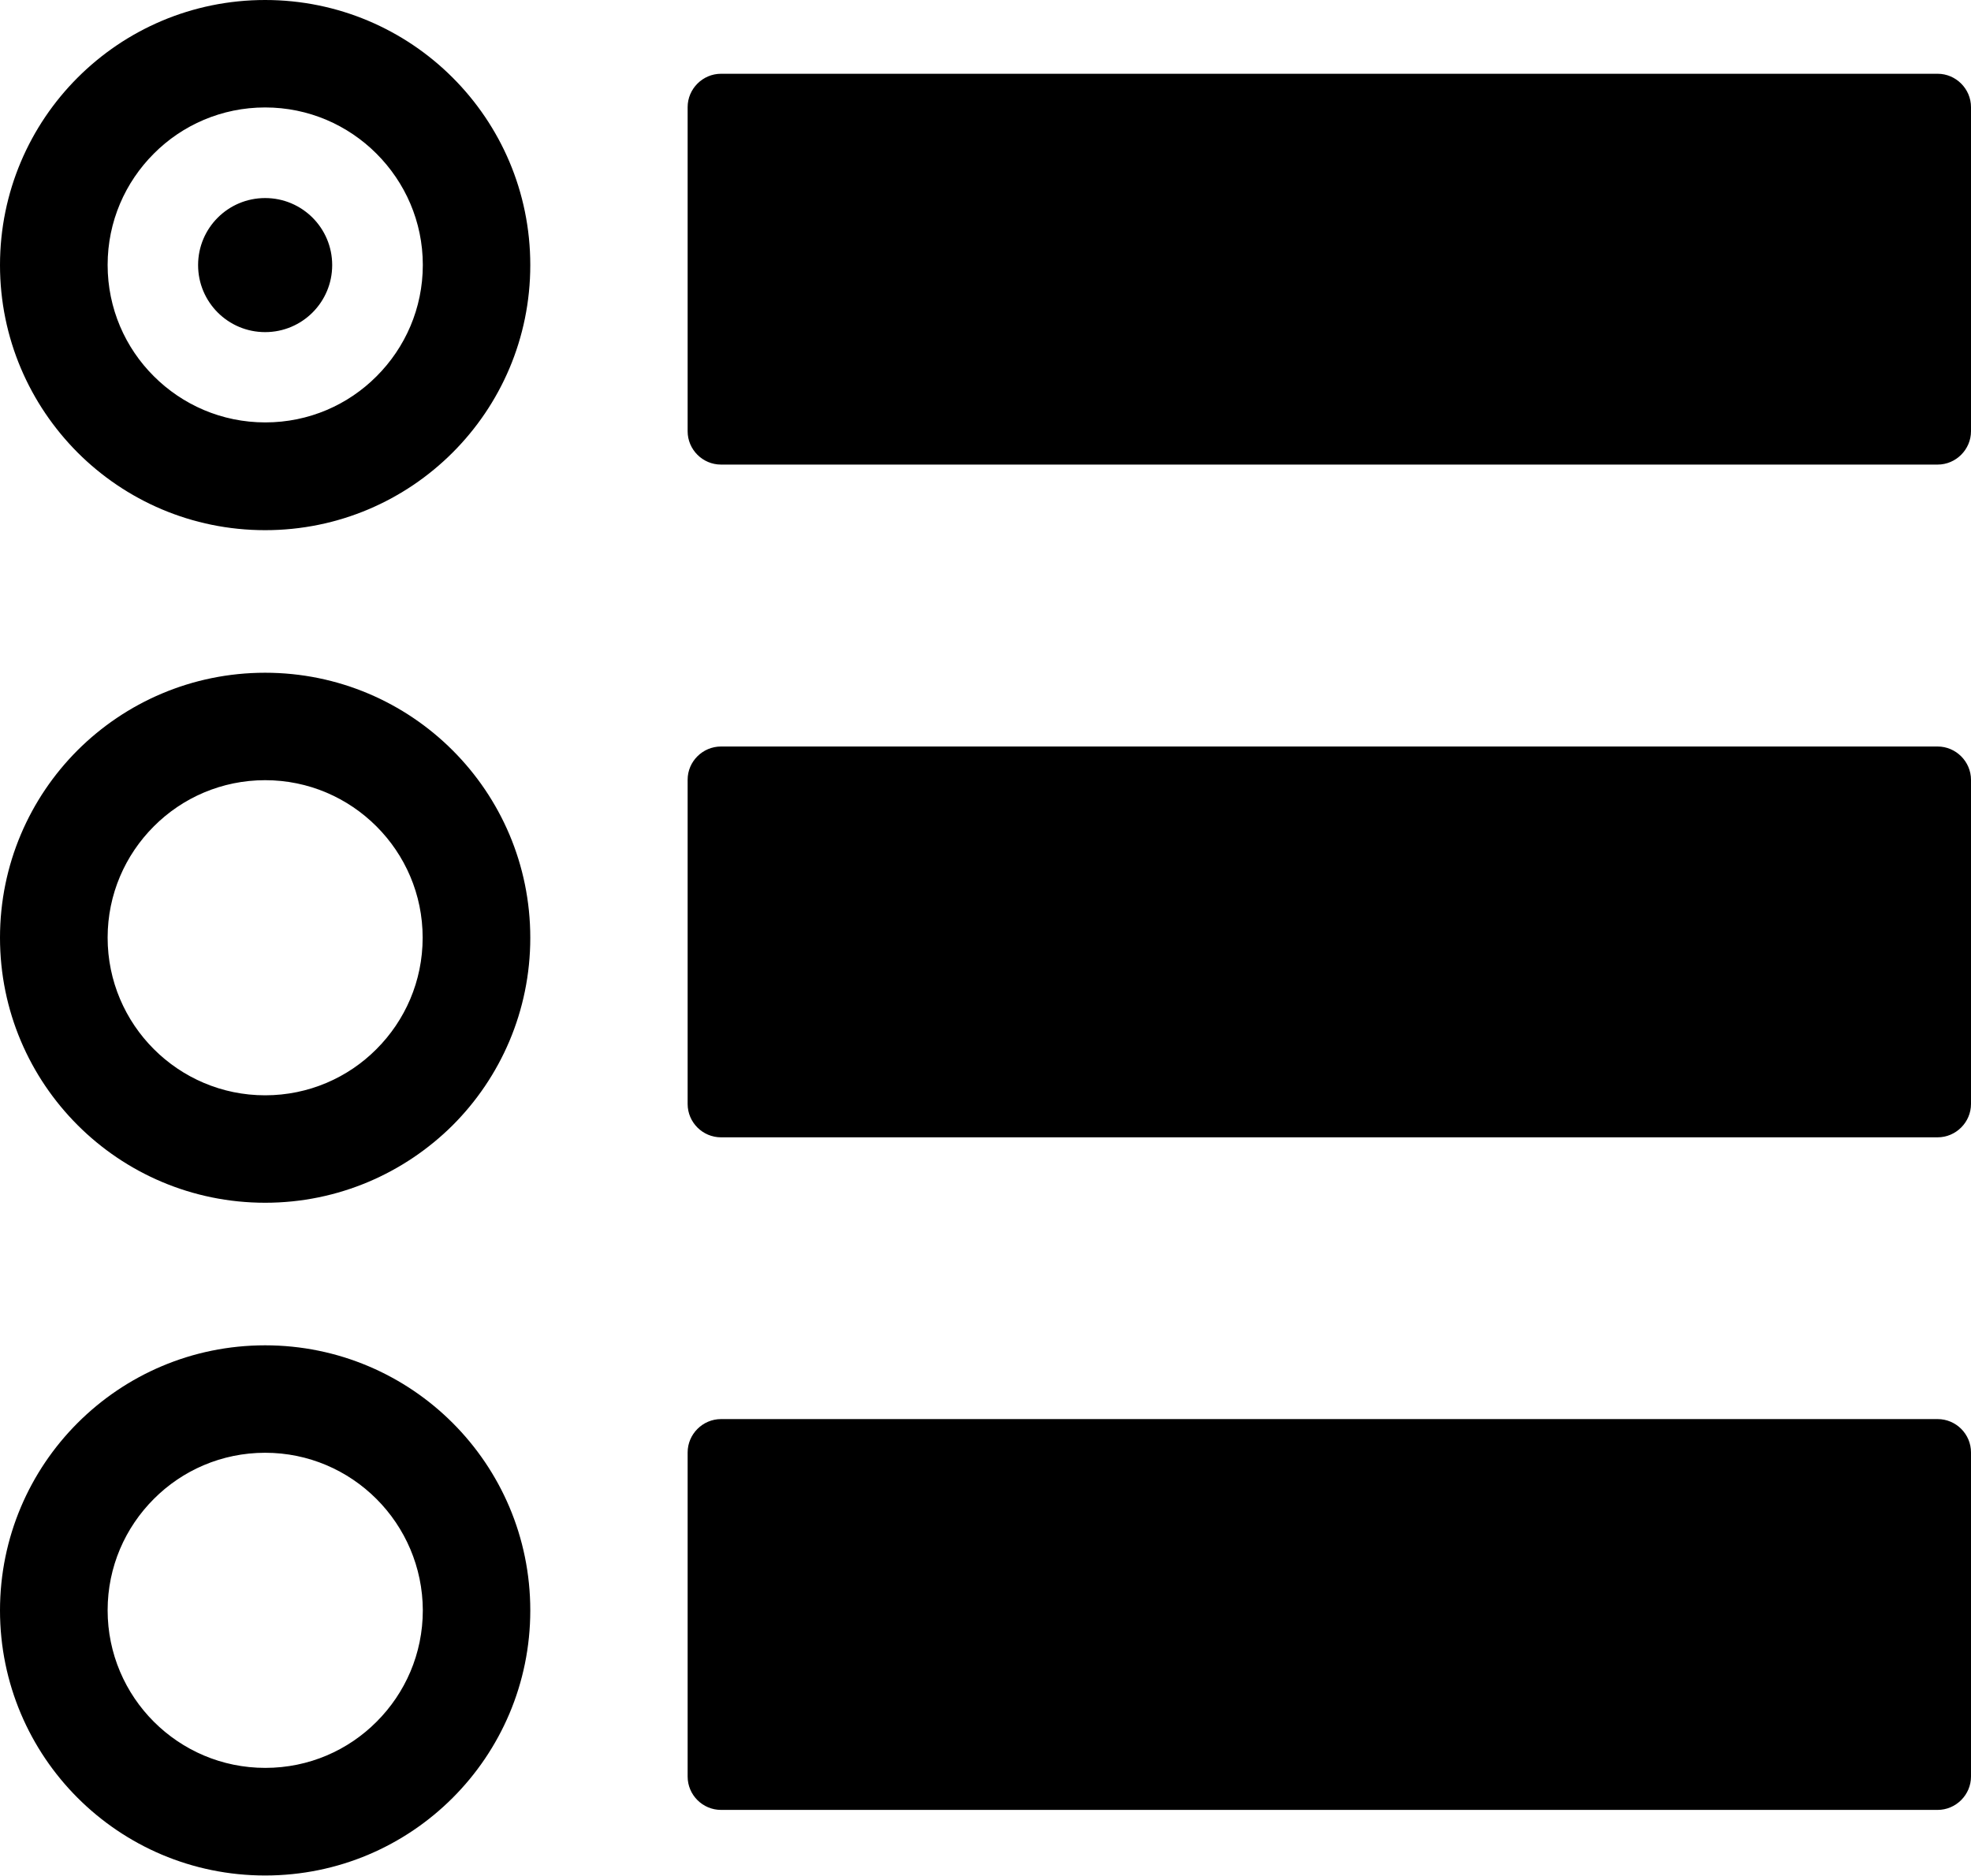
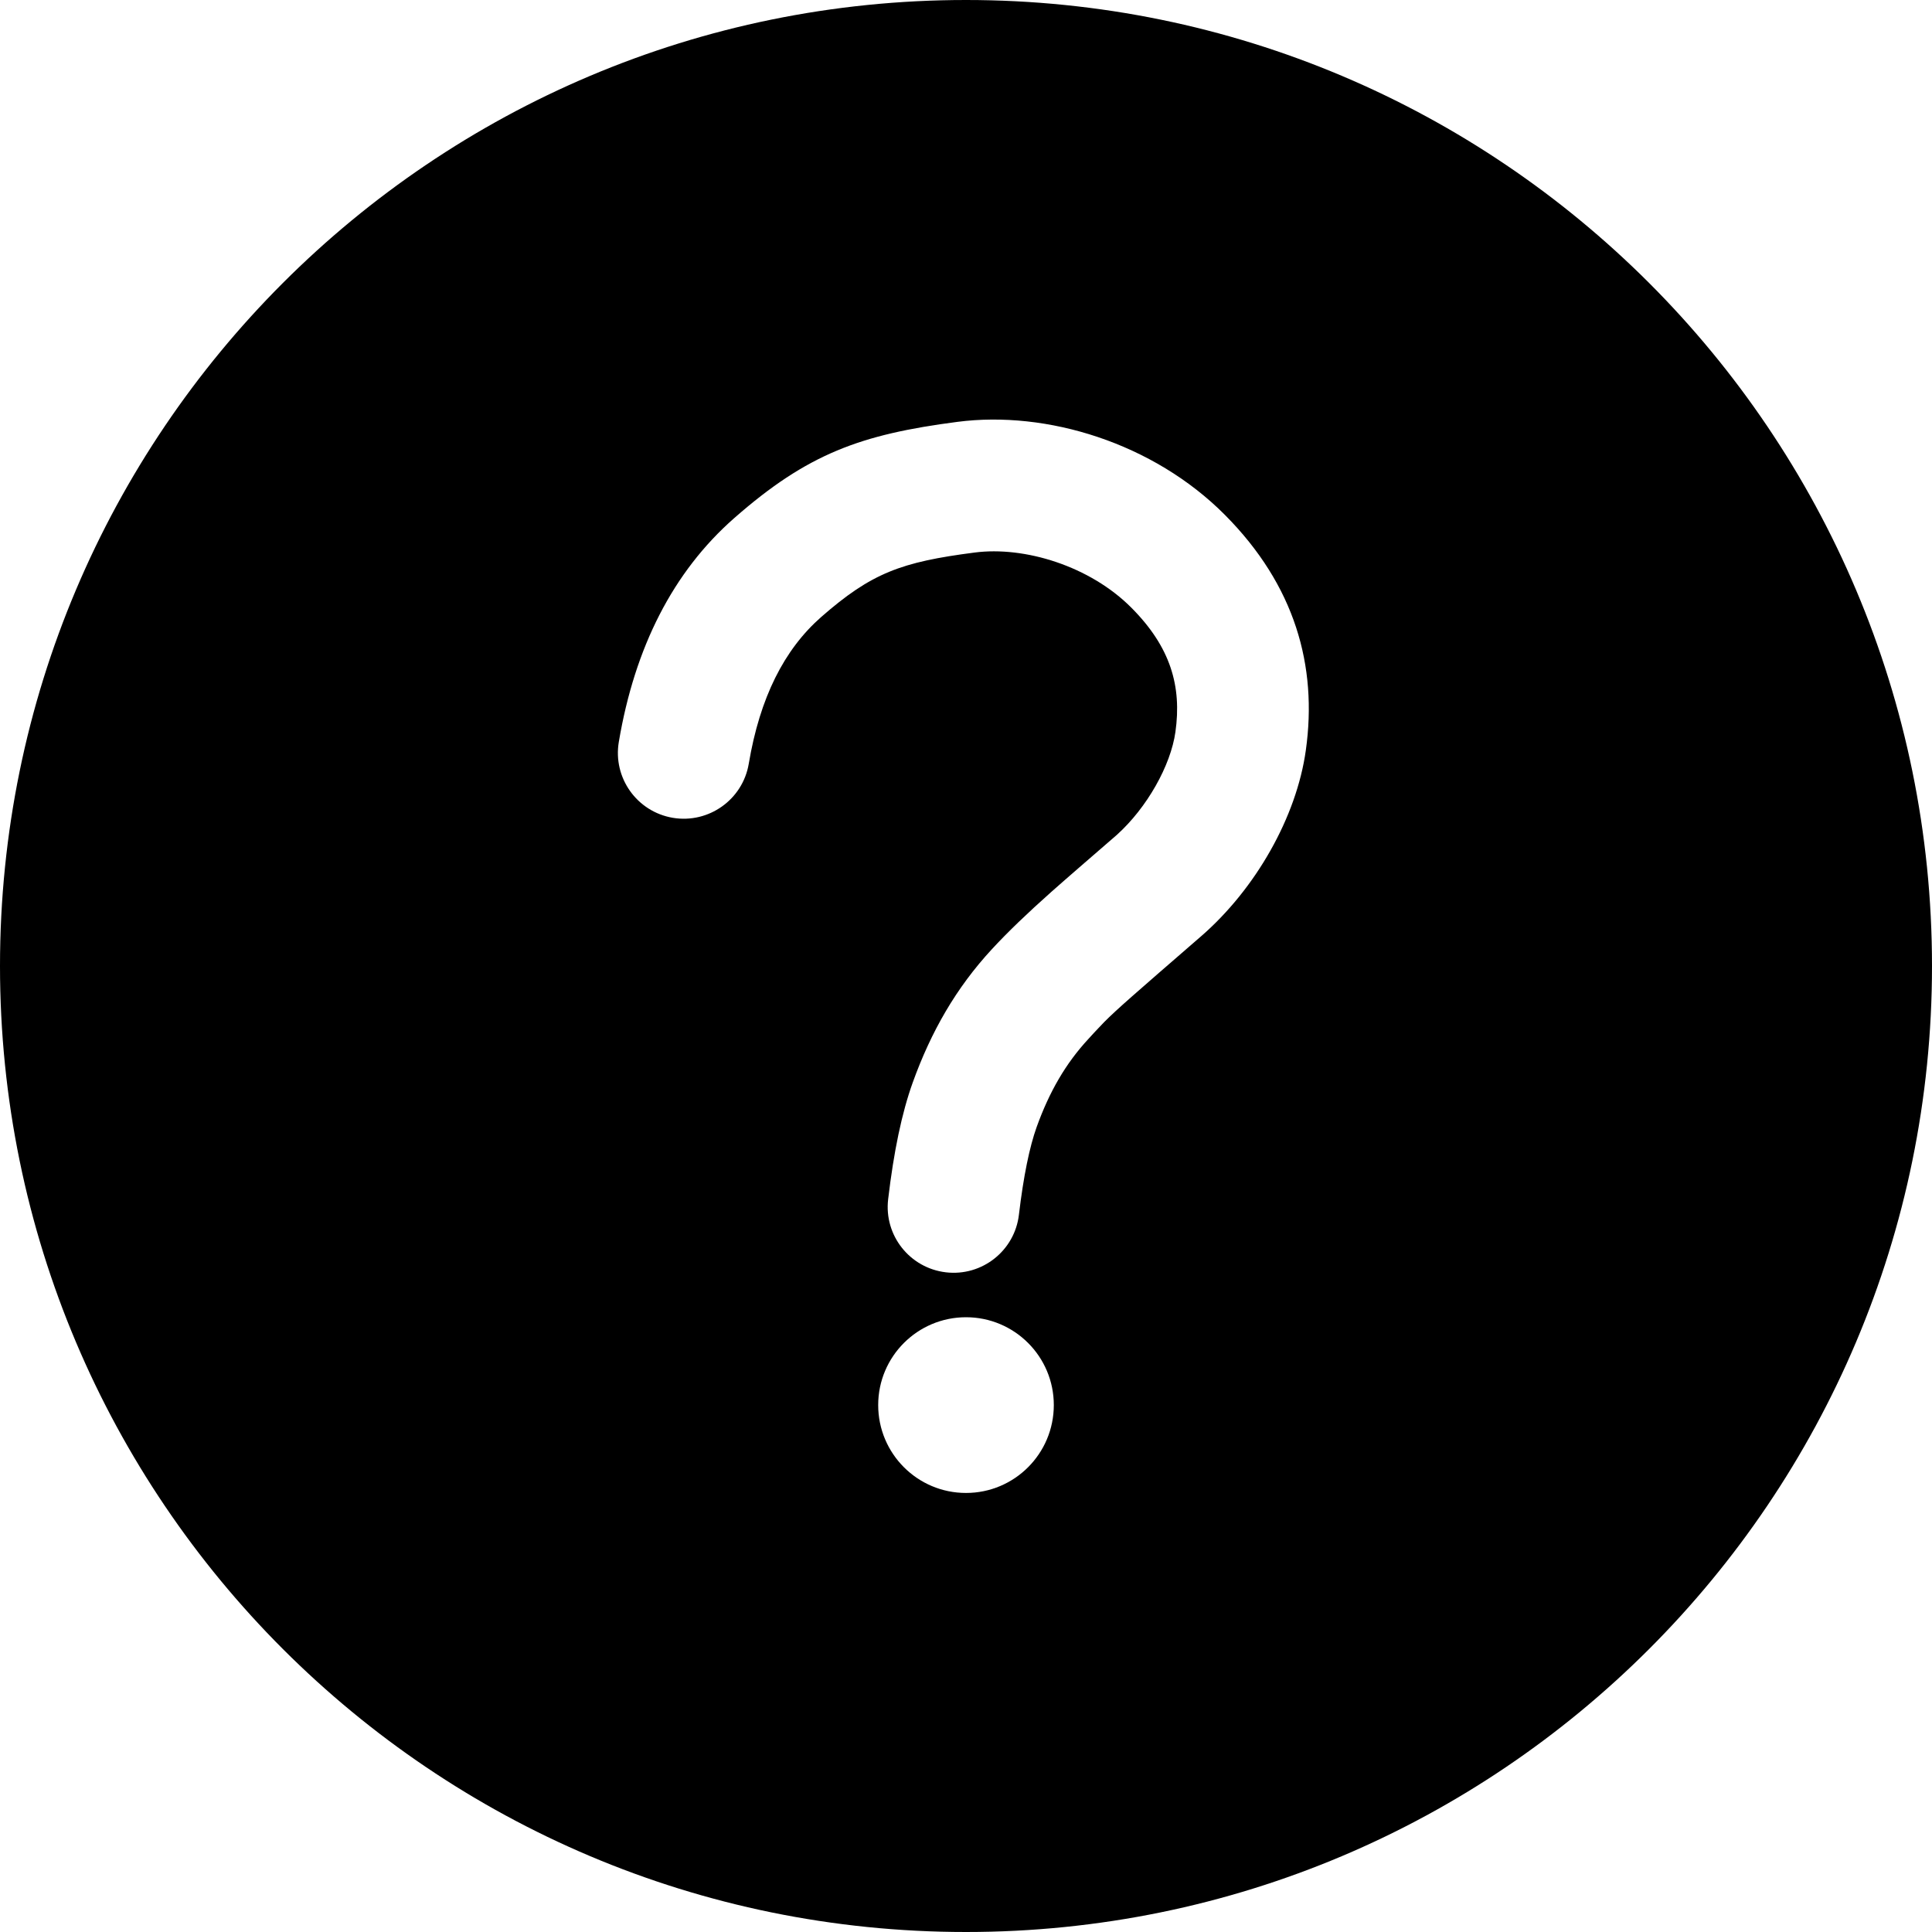
- <svg xmlns="http://www.w3.org/2000/svg" version="1.1" id="Layer_1" x="0px" y="0px" viewBox="0 0 122.88 116.95" style="enable-background:new 0 0 122.88 116.95; width: 13px" xml:space="preserve">
-   <style type="text/css">.st0{fill-rule:evenodd;clip-rule:evenodd;}</style>
-   <g>
-     <path class="st0" d="M44.95,4.6h75.85c1.14,0,2.08,0.94,2.08,2.08v20.21c0,1.14-0.94,2.08-2.08,2.08H44.95 c-1.14,0-2.08-0.93-2.08-2.08V6.68C42.87,5.54,43.81,4.6,44.95,4.6L44.95,4.6z M16.53,83.89c4.56,0,8.7,1.85,11.69,4.84 c2.99,2.99,4.84,7.12,4.84,11.69c0,4.56-1.85,8.7-4.84,11.69c-2.99,2.99-7.12,4.84-11.69,4.84s-8.7-1.85-11.69-4.84 S0,104.98,0,100.42c0-4.56,1.85-8.7,4.84-11.69S11.96,83.89,16.53,83.89L16.53,83.89z M23.47,93.47c-1.78-1.78-4.23-2.88-6.94-2.88 s-5.17,1.1-6.94,2.88c-1.78,1.78-2.88,4.23-2.88,6.94c0,2.71,1.1,5.17,2.88,6.95c1.78,1.78,4.23,2.88,6.95,2.88s5.17-1.1,6.94-2.88 c1.78-1.78,2.88-4.23,2.88-6.95C26.35,97.71,25.25,95.25,23.47,93.47L23.47,93.47z M44.95,88.49h75.85c1.14,0,2.08,0.93,2.08,2.08 v20.21c0,1.14-0.94,2.08-2.08,2.08H44.95c-1.14,0-2.08-0.93-2.08-2.08V90.57C42.87,89.43,43.81,88.49,44.95,88.49L44.95,88.49z M16.53,41.95c4.56,0,8.7,1.85,11.69,4.84c2.99,2.99,4.84,7.12,4.84,11.69c0,4.56-1.85,8.7-4.84,11.69 C25.22,73.15,21.09,75,16.53,75s-8.7-1.85-11.69-4.84C1.85,67.17,0,63.04,0,58.47c0-4.56,1.85-8.7,4.84-11.69 C7.83,43.8,11.96,41.95,16.53,41.95L16.53,41.95z M23.47,51.53c-1.78-1.78-4.23-2.88-6.94-2.88s-5.17,1.1-6.94,2.88 c-1.78,1.78-2.88,4.23-2.88,6.94c0,2.71,1.1,5.17,2.88,6.95c1.78,1.78,4.23,2.88,6.94,2.88s5.17-1.1,6.94-2.88 c1.78-1.78,2.88-4.23,2.88-6.95C26.35,55.76,25.25,53.31,23.47,51.53L23.47,51.53z M44.95,46.55h75.85c1.14,0,2.08,0.94,2.08,2.08 v20.21c0,1.14-0.94,2.08-2.08,2.08H44.95c-1.14,0-2.08-0.93-2.08-2.08V48.62C42.87,47.48,43.81,46.55,44.95,46.55L44.95,46.55z M16.53,12.35c2.31,0,4.18,1.87,4.18,4.18c0,2.31-1.87,4.18-4.18,4.18c-2.31,0-4.18-1.87-4.18-4.18 C12.35,14.22,14.22,12.35,16.53,12.35L16.53,12.35z M16.53,0c4.56,0,8.7,1.85,11.69,4.84c2.99,2.99,4.84,7.12,4.84,11.69 s-1.85,8.7-4.84,11.69c-2.99,2.99-7.12,4.84-11.69,4.84s-8.7-1.85-11.69-4.84C1.85,25.22,0,21.09,0,16.53s1.85-8.7,4.84-11.69 S11.96,0,16.53,0L16.53,0z M23.47,9.58c-1.78-1.78-4.23-2.88-6.94-2.88s-5.17,1.1-6.94,2.88c-1.78,1.78-2.88,4.23-2.88,6.94 s1.1,5.17,2.88,6.94c1.78,1.78,4.23,2.88,6.95,2.88s5.17-1.1,6.94-2.88c1.78-1.78,2.88-4.23,2.88-6.94S25.25,11.36,23.47,9.58 L23.47,9.58z" />
+ <svg xmlns="http://www.w3.org/2000/svg" viewBox="0 0 20 20" style="     width: 20px; ">
+   <g id="SVGRepo_bgCarrier" stroke-width="0" />
+   <g id="SVGRepo_tracerCarrier" stroke-linecap="round" stroke-linejoin="round" />
+   <g id="SVGRepo_iconCarrier">
+     <path d="M10,0 C15.523,0 20,4.477 20,10 C20,15.523 15.523,20 10,20 C4.477,20 0,15.523 0,10 C0,4.477 4.477,0 10,0 Z M10,13.636 C9.498,13.636 9.091,14.043 9.091,14.545 C9.091,15.048 9.498,15.455 10,15.455 C10.502,15.455 10.909,15.048 10.909,14.545 C10.909,14.043 10.502,13.636 10,13.636 Z M12.68,5.33 C11.939,4.585 10.837,4.247 9.912,4.367 C8.91,4.497 8.359,4.697 7.6,5.364 C6.967,5.92 6.571,6.701 6.406,7.68 C6.343,8.051 6.593,8.403 6.965,8.466 C7.336,8.528 7.688,8.278 7.751,7.907 C7.866,7.221 8.118,6.724 8.5,6.388 C9.023,5.93 9.33,5.818 10.088,5.72 C10.607,5.652 11.284,5.86 11.713,6.292 C12.12,6.701 12.234,7.106 12.168,7.577 C12.119,7.925 11.874,8.361 11.561,8.643 C11.45,8.739 10.998,9.13 10.883,9.233 C10.634,9.455 10.438,9.642 10.268,9.826 C9.897,10.227 9.638,10.68 9.449,11.205 C9.335,11.522 9.252,11.922 9.194,12.415 C9.15,12.789 9.418,13.127 9.792,13.171 C10.166,13.215 10.505,12.947 10.548,12.573 C10.595,12.176 10.658,11.872 10.731,11.668 C10.862,11.304 11.031,11.009 11.269,10.753 C11.308,10.71 11.34,10.675 11.371,10.643 L11.43,10.581 C11.562,10.448 11.735,10.298 12.434,9.692 C12.999,9.201 13.422,8.457 13.518,7.766 C13.64,6.894 13.406,6.06 12.68,5.33 Z" />
  </g>
</svg>
